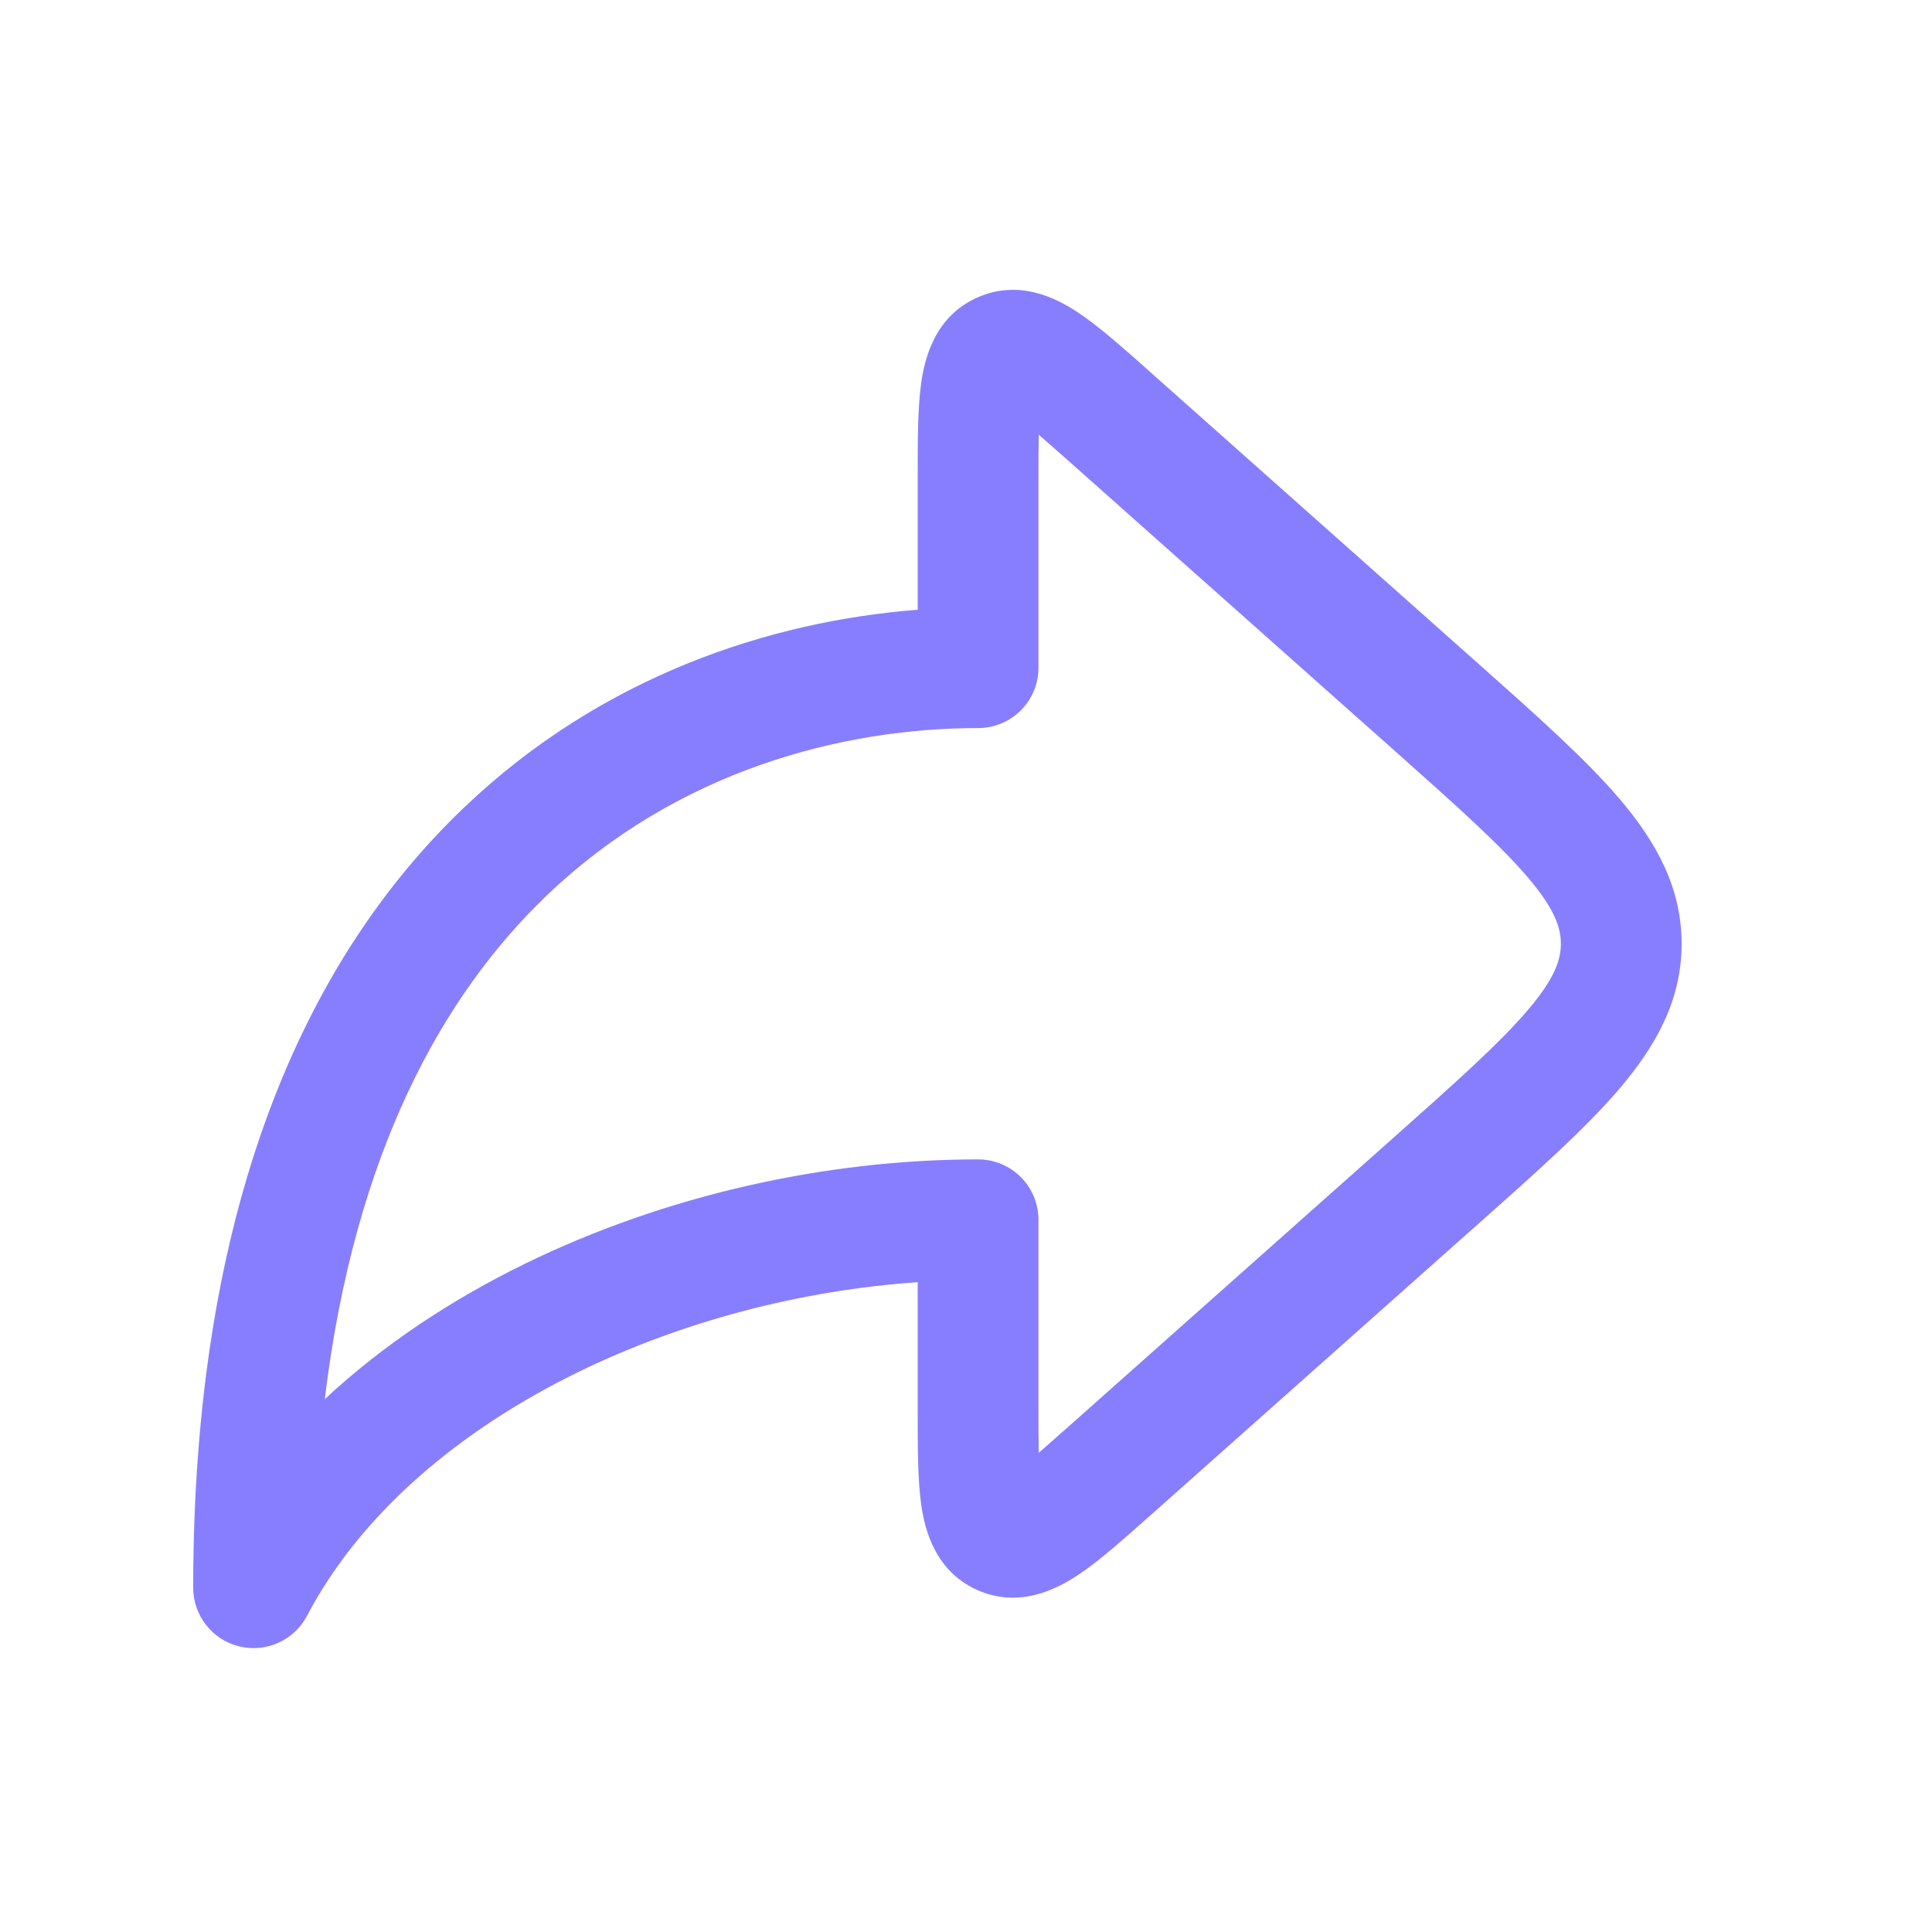
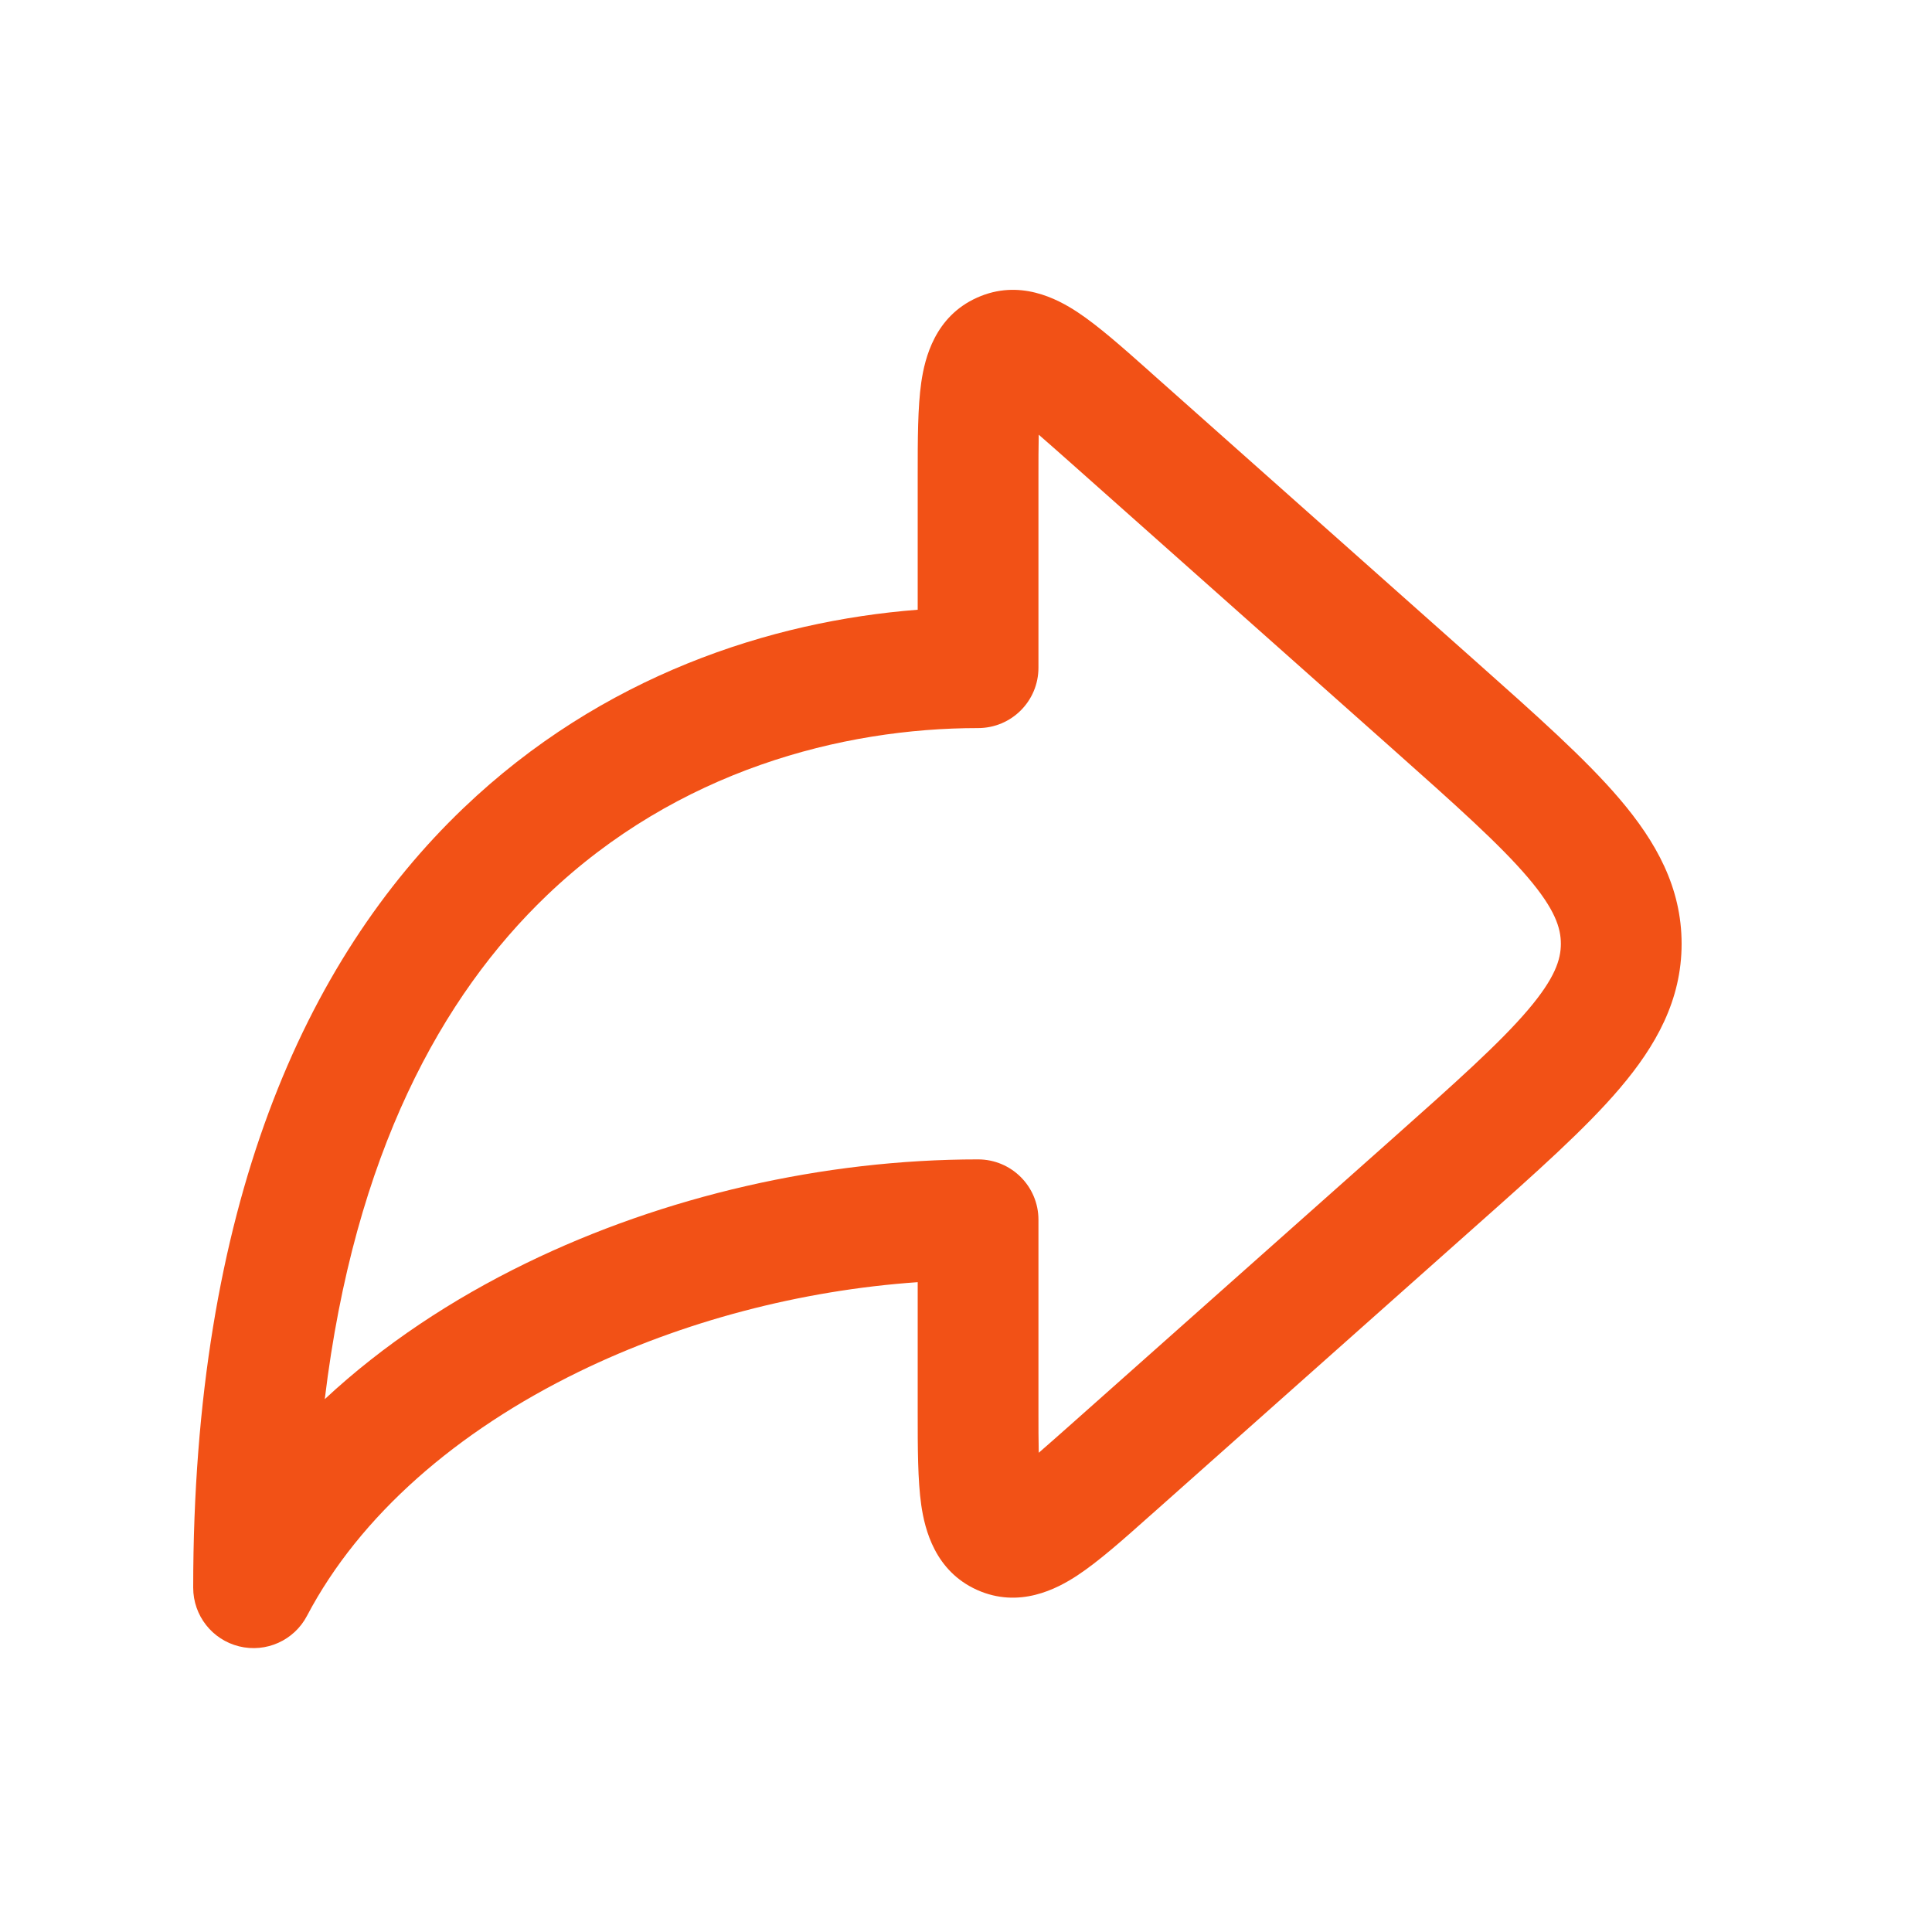
<svg xmlns="http://www.w3.org/2000/svg" width="20" height="20" viewBox="0 0 20 20" fill="none">
-   <path fill-rule="evenodd" clip-rule="evenodd" d="M11.895 3.84C11.906 3.85 11.916 3.859 11.927 3.869L15.272 6.842C15.896 7.397 16.414 7.856 16.769 8.274C17.142 8.713 17.408 9.185 17.408 9.77C17.408 10.354 17.142 10.826 16.769 11.265C16.414 11.683 15.896 12.143 15.272 12.697L11.927 15.671C11.916 15.68 11.906 15.69 11.895 15.699C11.625 15.94 11.372 16.164 11.154 16.308C10.94 16.449 10.551 16.654 10.115 16.459C9.679 16.263 9.574 15.835 9.537 15.582C9.5 15.323 9.5 14.985 9.5 14.624C9.5 14.609 9.5 14.595 9.5 14.581V13.273C8.29 13.357 7.065 13.678 5.993 14.2C4.732 14.815 3.725 15.686 3.178 16.727C3.045 16.981 2.755 17.112 2.475 17.043C2.196 16.974 2 16.724 2 16.436C2 12.502 3.151 9.94 4.797 8.366C6.232 6.993 7.98 6.43 9.5 6.312V4.959C9.5 4.944 9.5 4.93 9.5 4.916C9.5 4.554 9.5 4.216 9.537 3.958C9.574 3.704 9.679 3.276 10.115 3.081C10.551 2.885 10.94 3.09 11.154 3.231C11.372 3.375 11.625 3.6 11.895 3.84ZM10.753 4.5C10.847 4.581 10.959 4.681 11.097 4.803L14.407 7.745C15.075 8.339 15.525 8.741 15.817 9.084C16.097 9.413 16.158 9.606 16.158 9.77C16.158 9.933 16.097 10.126 15.817 10.455C15.525 10.798 15.075 11.2 14.407 11.794L11.097 14.736C10.959 14.858 10.847 14.958 10.753 15.039C10.75 14.915 10.75 14.764 10.75 14.581V12.627C10.75 12.281 10.47 12.002 10.125 12.002C8.531 12.002 6.875 12.38 5.445 13.077C4.679 13.45 3.966 13.921 3.362 14.484C3.669 11.944 4.577 10.306 5.661 9.269C7.011 7.977 8.717 7.537 10.125 7.537C10.47 7.537 10.75 7.258 10.75 6.912V4.959C10.75 4.775 10.75 4.624 10.753 4.5Z" fill="#877EFF" />
+   <path fill-rule="evenodd" clip-rule="evenodd" d="M11.895 3.84C11.906 3.85 11.916 3.859 11.927 3.869L15.272 6.842C15.896 7.397 16.414 7.856 16.769 8.274C17.142 8.713 17.408 9.185 17.408 9.77C17.408 10.354 17.142 10.826 16.769 11.265C16.414 11.683 15.896 12.143 15.272 12.697L11.927 15.671C11.916 15.68 11.906 15.69 11.895 15.699C11.625 15.94 11.372 16.164 11.154 16.308C10.94 16.449 10.551 16.654 10.115 16.459C9.679 16.263 9.574 15.835 9.537 15.582C9.5 15.323 9.5 14.985 9.5 14.624C9.5 14.609 9.5 14.595 9.5 14.581V13.273C8.29 13.357 7.065 13.678 5.993 14.2C4.732 14.815 3.725 15.686 3.178 16.727C3.045 16.981 2.755 17.112 2.475 17.043C2.196 16.974 2 16.724 2 16.436C2 12.502 3.151 9.94 4.797 8.366C6.232 6.993 7.98 6.43 9.5 6.312V4.959C9.5 4.944 9.5 4.93 9.5 4.916C9.5 4.554 9.5 4.216 9.537 3.958C9.574 3.704 9.679 3.276 10.115 3.081C10.551 2.885 10.94 3.09 11.154 3.231C11.372 3.375 11.625 3.6 11.895 3.84ZM10.753 4.5C10.847 4.581 10.959 4.681 11.097 4.803L14.407 7.745C15.075 8.339 15.525 8.741 15.817 9.084C16.097 9.413 16.158 9.606 16.158 9.77C16.158 9.933 16.097 10.126 15.817 10.455C15.525 10.798 15.075 11.2 14.407 11.794L11.097 14.736C10.959 14.858 10.847 14.958 10.753 15.039C10.75 14.915 10.75 14.764 10.75 14.581V12.627C10.75 12.281 10.47 12.002 10.125 12.002C8.531 12.002 6.875 12.38 5.445 13.077C4.679 13.45 3.966 13.921 3.362 14.484C3.669 11.944 4.577 10.306 5.661 9.269C7.011 7.977 8.717 7.537 10.125 7.537C10.47 7.537 10.75 7.258 10.75 6.912V4.959C10.75 4.775 10.75 4.624 10.753 4.5Z" fill="#F25116" />
</svg>
